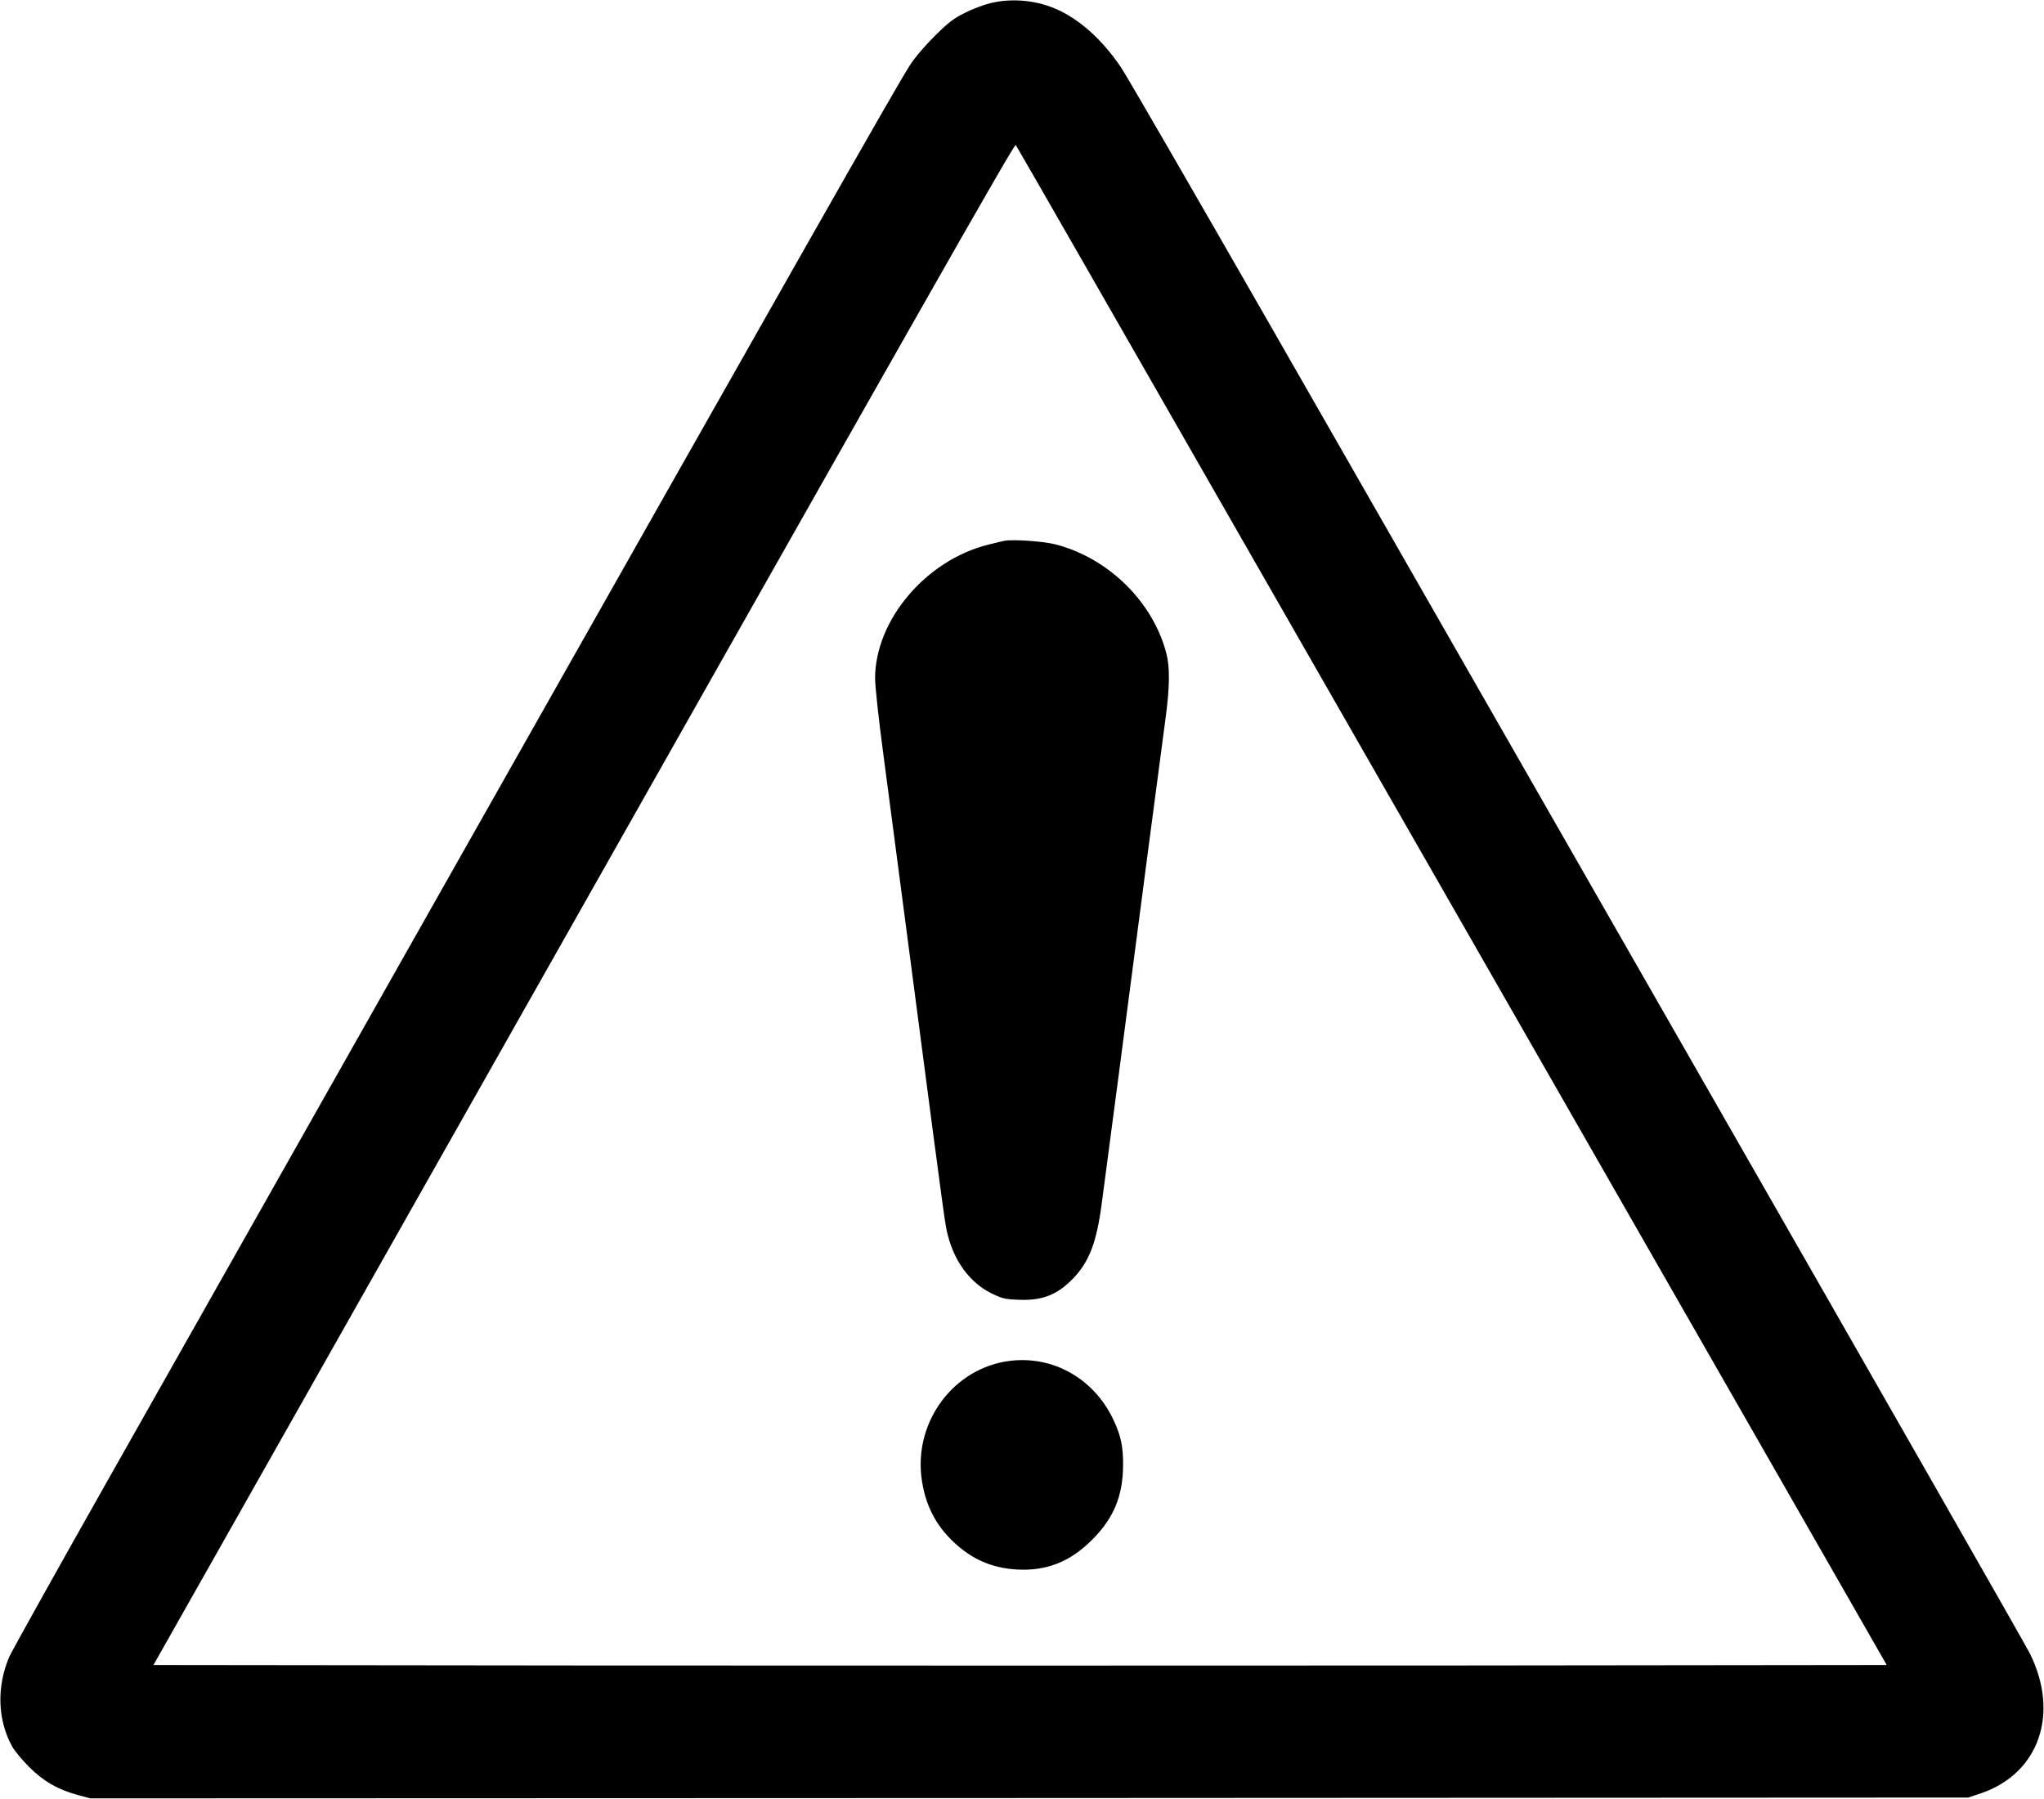
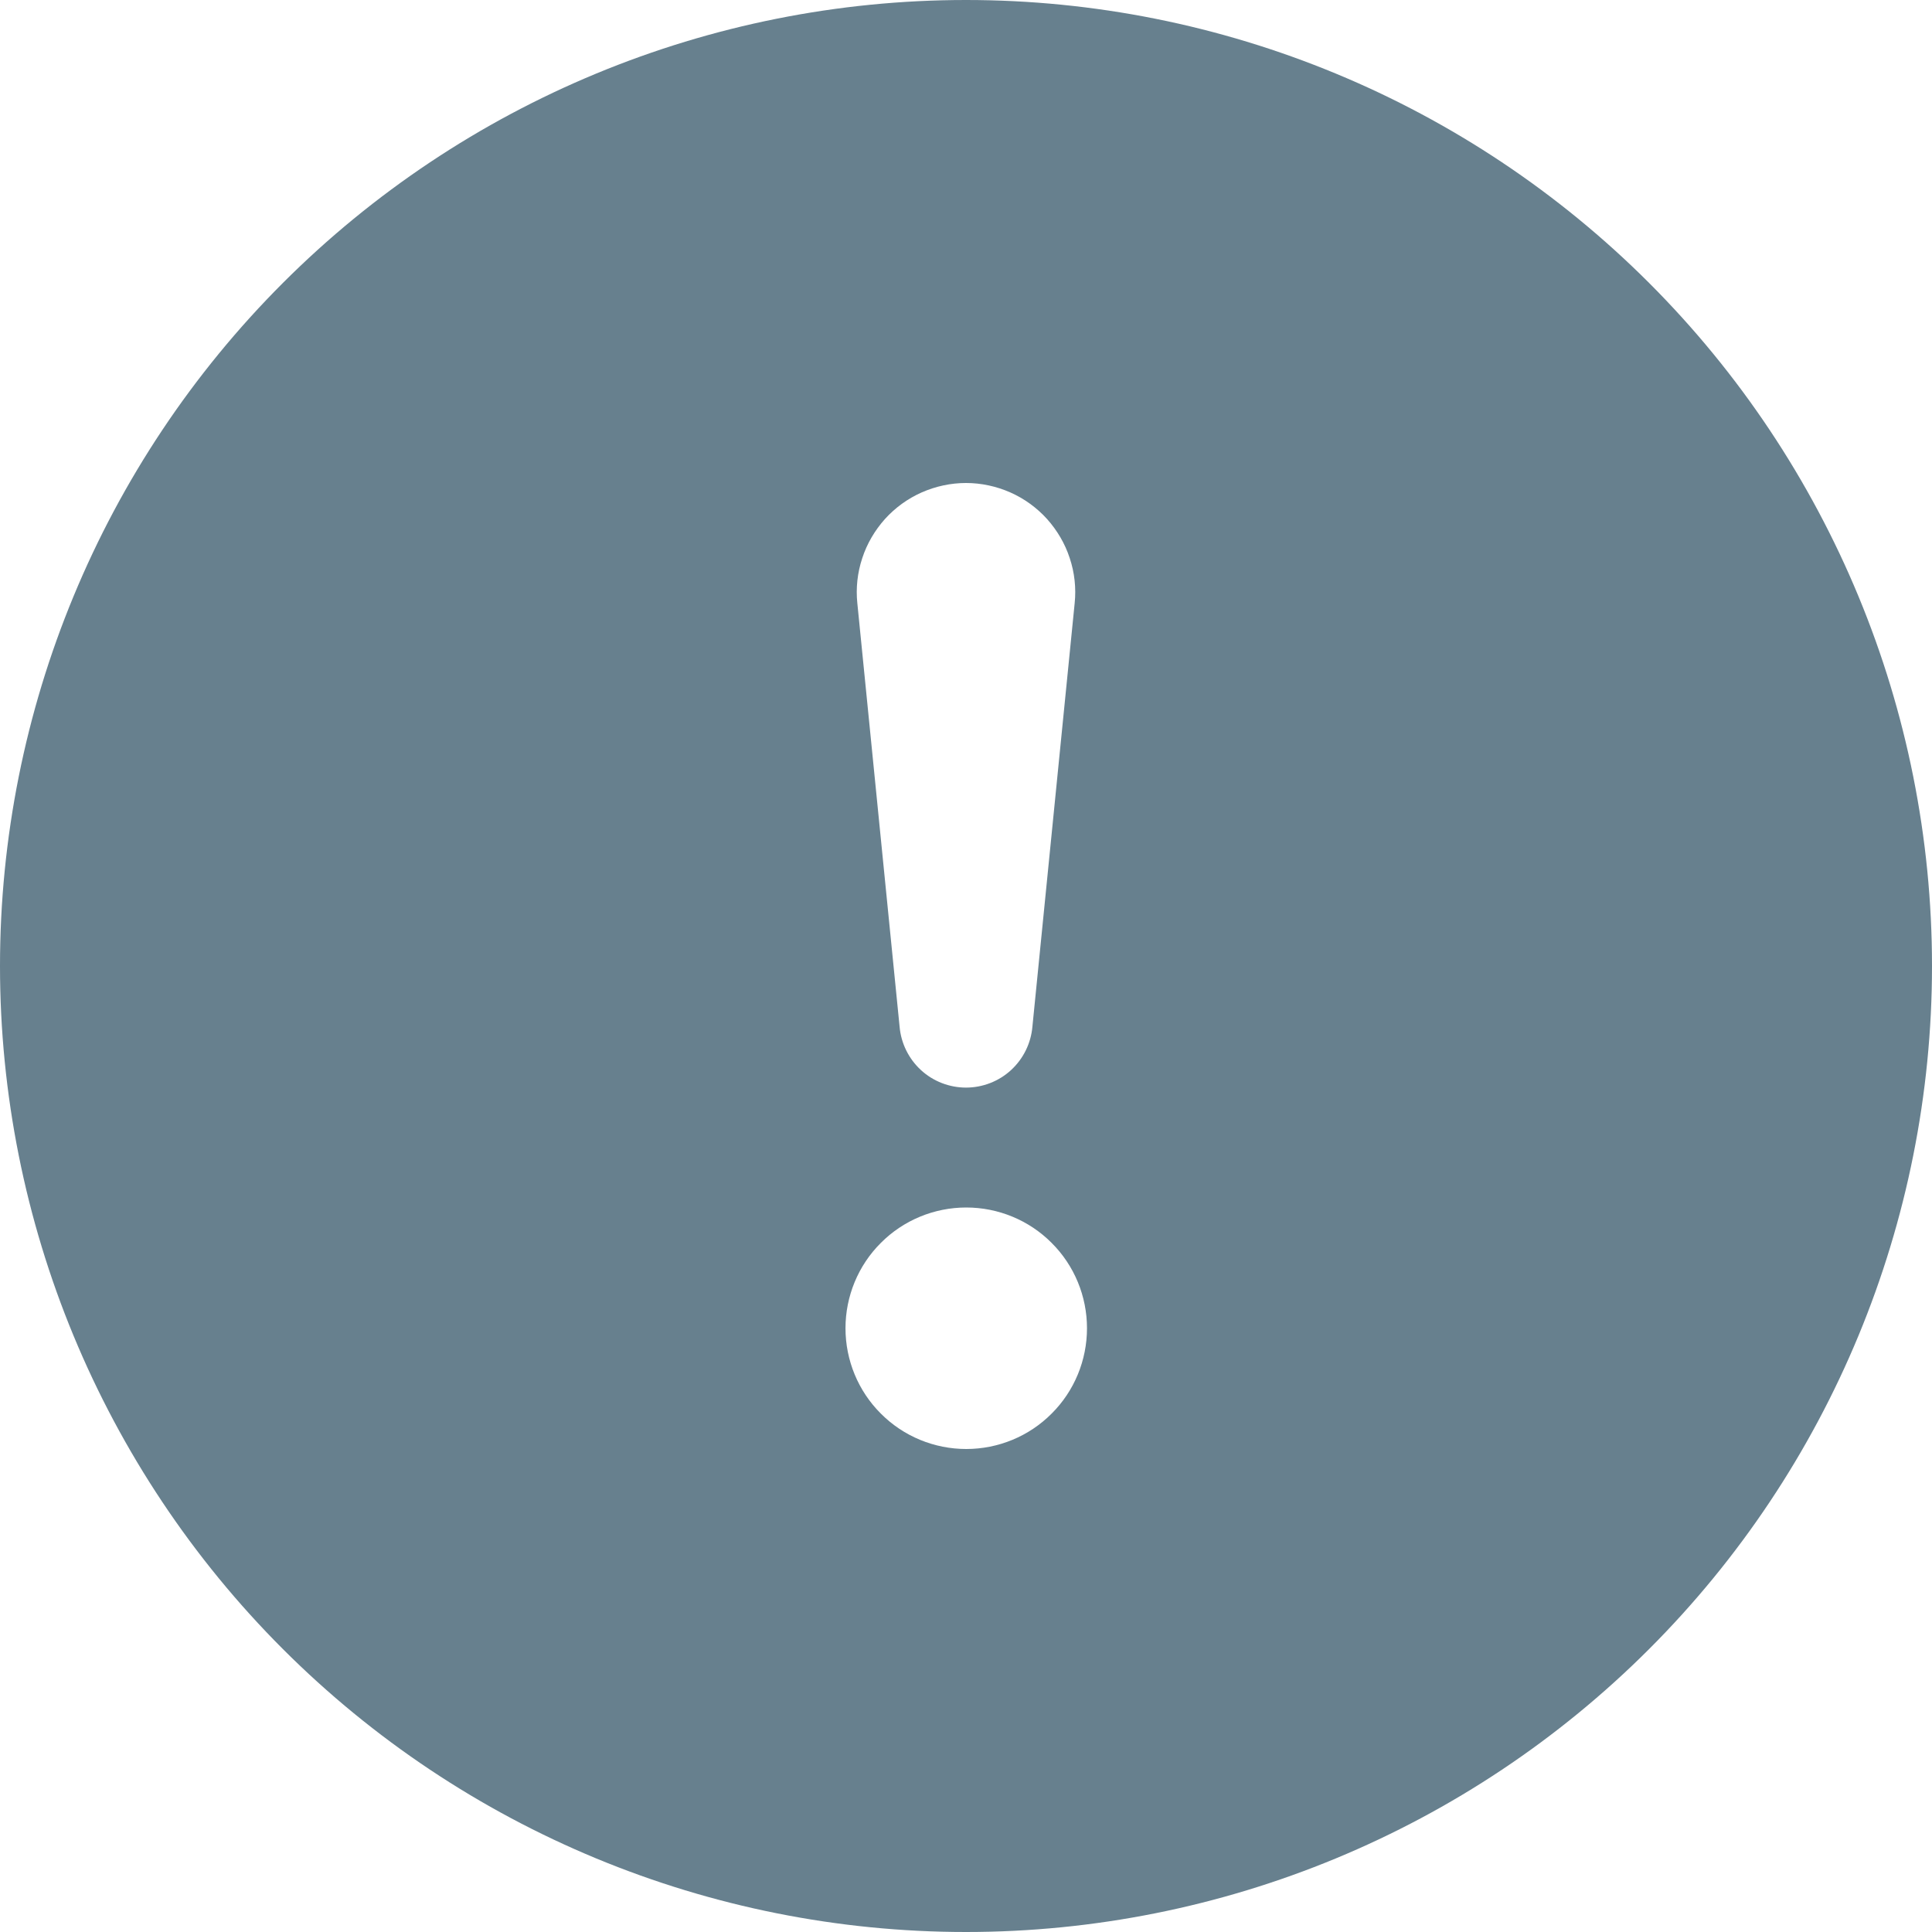
- <svg xmlns="http://www.w3.org/2000/svg" version="1.0" width="1280pt" height="1126pt" viewBox="0 0 1280 1126" preserveAspectRatio="xMidYMid meet">
-   <g transform="translate(0,1126) scale(0.1,-0.1)" fill="#000000" stroke="none">
-     <path d="M6201 11240 c-41 -10 -113 -37 -160 -61 -70 -35 -105 -62 -187 -144 -61 -60 -124 -134 -157 -185 -85 -132 -681 -1182 -2962 -5215 -793 -1402 -1714 -3032 -2047 -3620 -333 -589 -617 -1098 -631 -1131 -79 -187 -72 -394 19 -559 15 -28 64 -86 108 -130 91 -90 177 -139 306 -175 l76 -20 5879 2 5880 3 81 27 c363 124 494 499 304 878 -21 43 -899 1580 -1951 3417 -1052 1836 -2308 4029 -2791 4873 -484 844 -909 1580 -946 1635 -118 177 -268 311 -419 373 -125 52 -272 64 -402 32z m1607 -3410 c793 -1383 2019 -3523 2724 -4755 l1283 -2240 -2712 -3 c-1492 -1 -3934 -1 -5427 0 l-2715 3 1666 2945 c3188 5637 3725 6583 3734 6572 4 -4 655 -1139 1447 -2522z" />
-     <path d="M6290 7874 c-14 -3 -61 -14 -104 -25 -390 -98 -706 -474 -706 -837 0 -46 22 -254 50 -461 27 -207 113 -857 190 -1446 201 -1535 199 -1517 216 -1581 42 -165 141 -297 271 -361 67 -33 86 -38 168 -41 152 -7 246 30 348 136 99 105 144 224 176 464 11 84 61 462 111 841 49 378 131 996 180 1375 50 378 100 756 111 840 24 182 25 305 4 387 -82 323 -360 599 -693 686 -75 20 -266 33 -322 23z" />
-     <path d="M6322 2739 c-345 -44 -594 -371 -552 -726 20 -166 86 -301 204 -410 114 -107 237 -160 391 -170 187 -11 336 47 475 187 134 134 192 273 193 465 1 116 -13 183 -58 280 -120 261 -379 409 -653 374z" />
-   </g>
+ <svg xmlns="http://www.w3.org/2000/svg" width="16" height="16" viewBox="0 0 16 16" fill="none">
+   <path d="M16 8C16 10.122 15.157 12.157 13.657 13.657C12.157 15.157 10.122 16 8 16C5.878 16 3.843 15.157 2.343 13.657C0.843 12.157 0 10.122 0 8C0 5.878 0.843 3.843 2.343 2.343C3.843 0.843 5.878 0 8 0C10.122 0 12.157 0.843 13.657 2.343C15.157 3.843 16 5.878 16 8ZM8 4C7.874 4 7.749 4.027 7.633 4.078C7.518 4.129 7.414 4.204 7.329 4.298C7.245 4.392 7.18 4.502 7.141 4.622C7.101 4.742 7.087 4.869 7.1 4.995L7.45 8.502C7.462 8.64 7.525 8.768 7.627 8.862C7.728 8.955 7.862 9.007 8 9.007C8.138 9.007 8.272 8.955 8.373 8.862C8.475 8.768 8.538 8.64 8.55 8.502L8.9 4.995C8.913 4.869 8.899 4.742 8.859 4.622C8.82 4.502 8.755 4.392 8.671 4.298C8.586 4.204 8.482 4.129 8.367 4.078C8.251 4.027 8.126 4 8 4ZM8.002 10C7.737 10 7.482 10.105 7.295 10.293C7.107 10.48 7.002 10.735 7.002 11C7.002 11.265 7.107 11.52 7.295 11.707C7.482 11.895 7.737 12 8.002 12C8.267 12 8.522 11.895 8.709 11.707C8.897 11.52 9.002 11.265 9.002 11C9.002 10.735 8.897 10.48 8.709 10.293C8.522 10.105 8.267 10 8.002 10Z" fill="#67808E" />
</svg>
